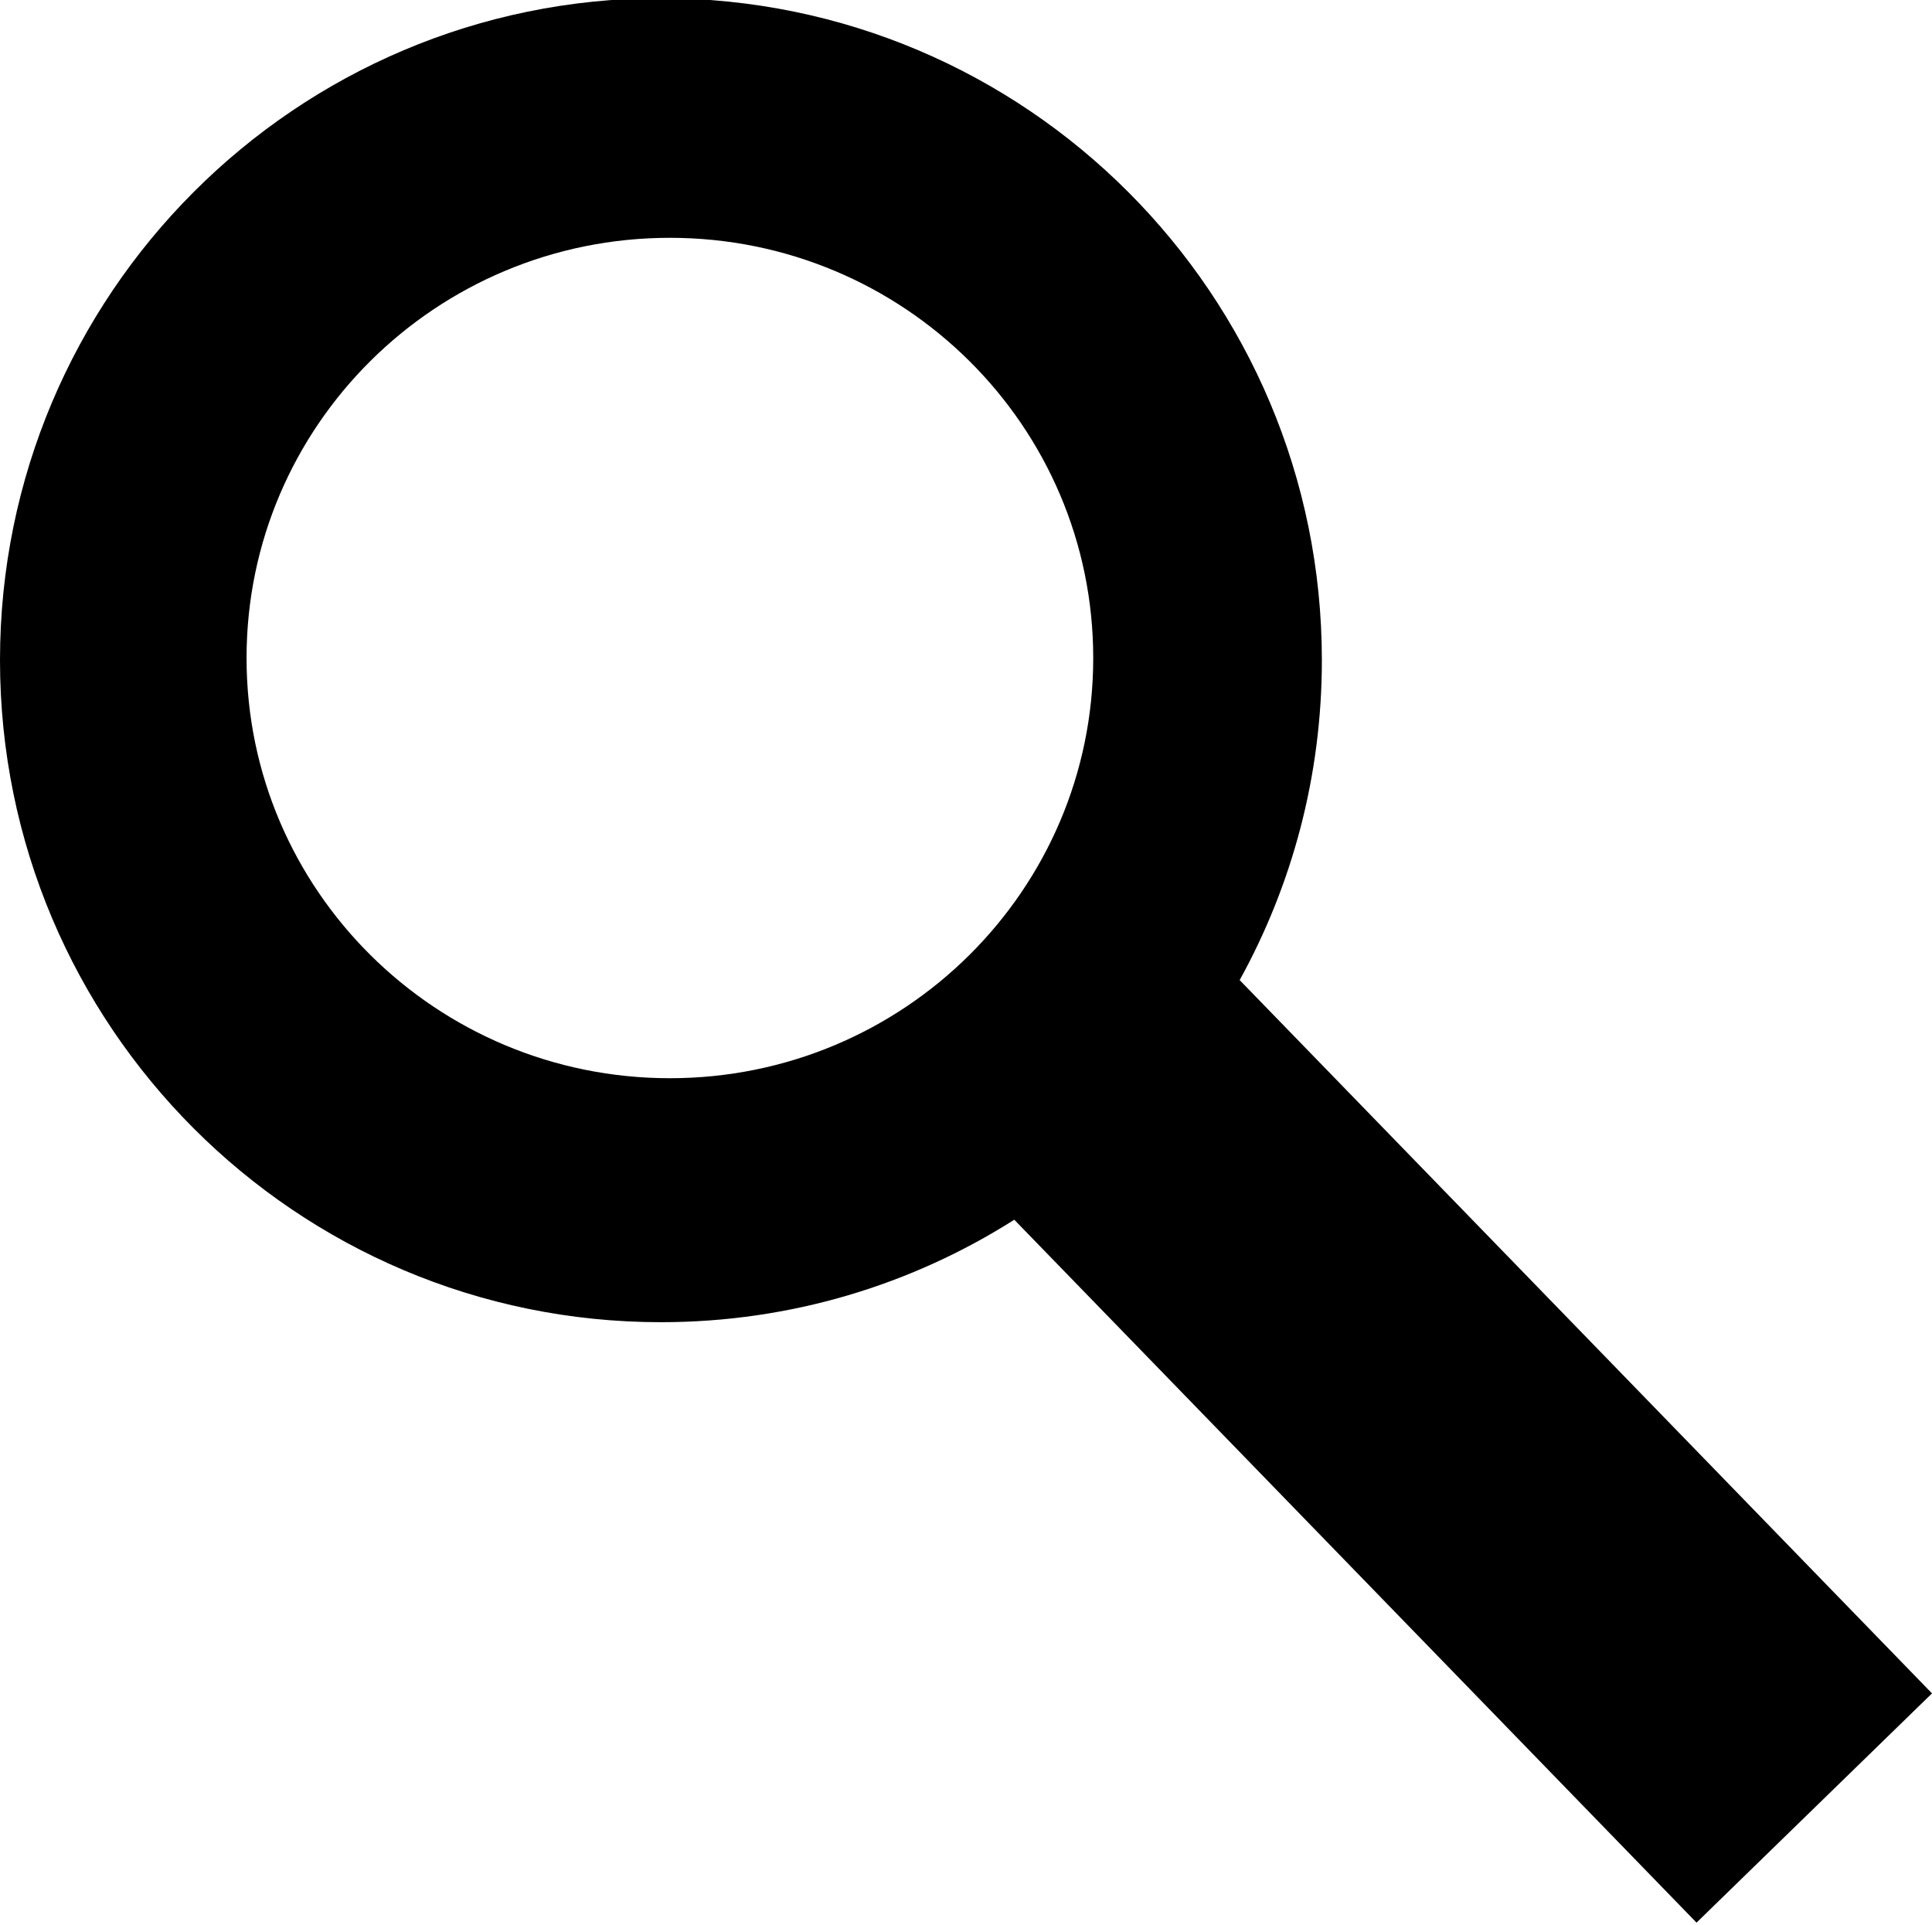
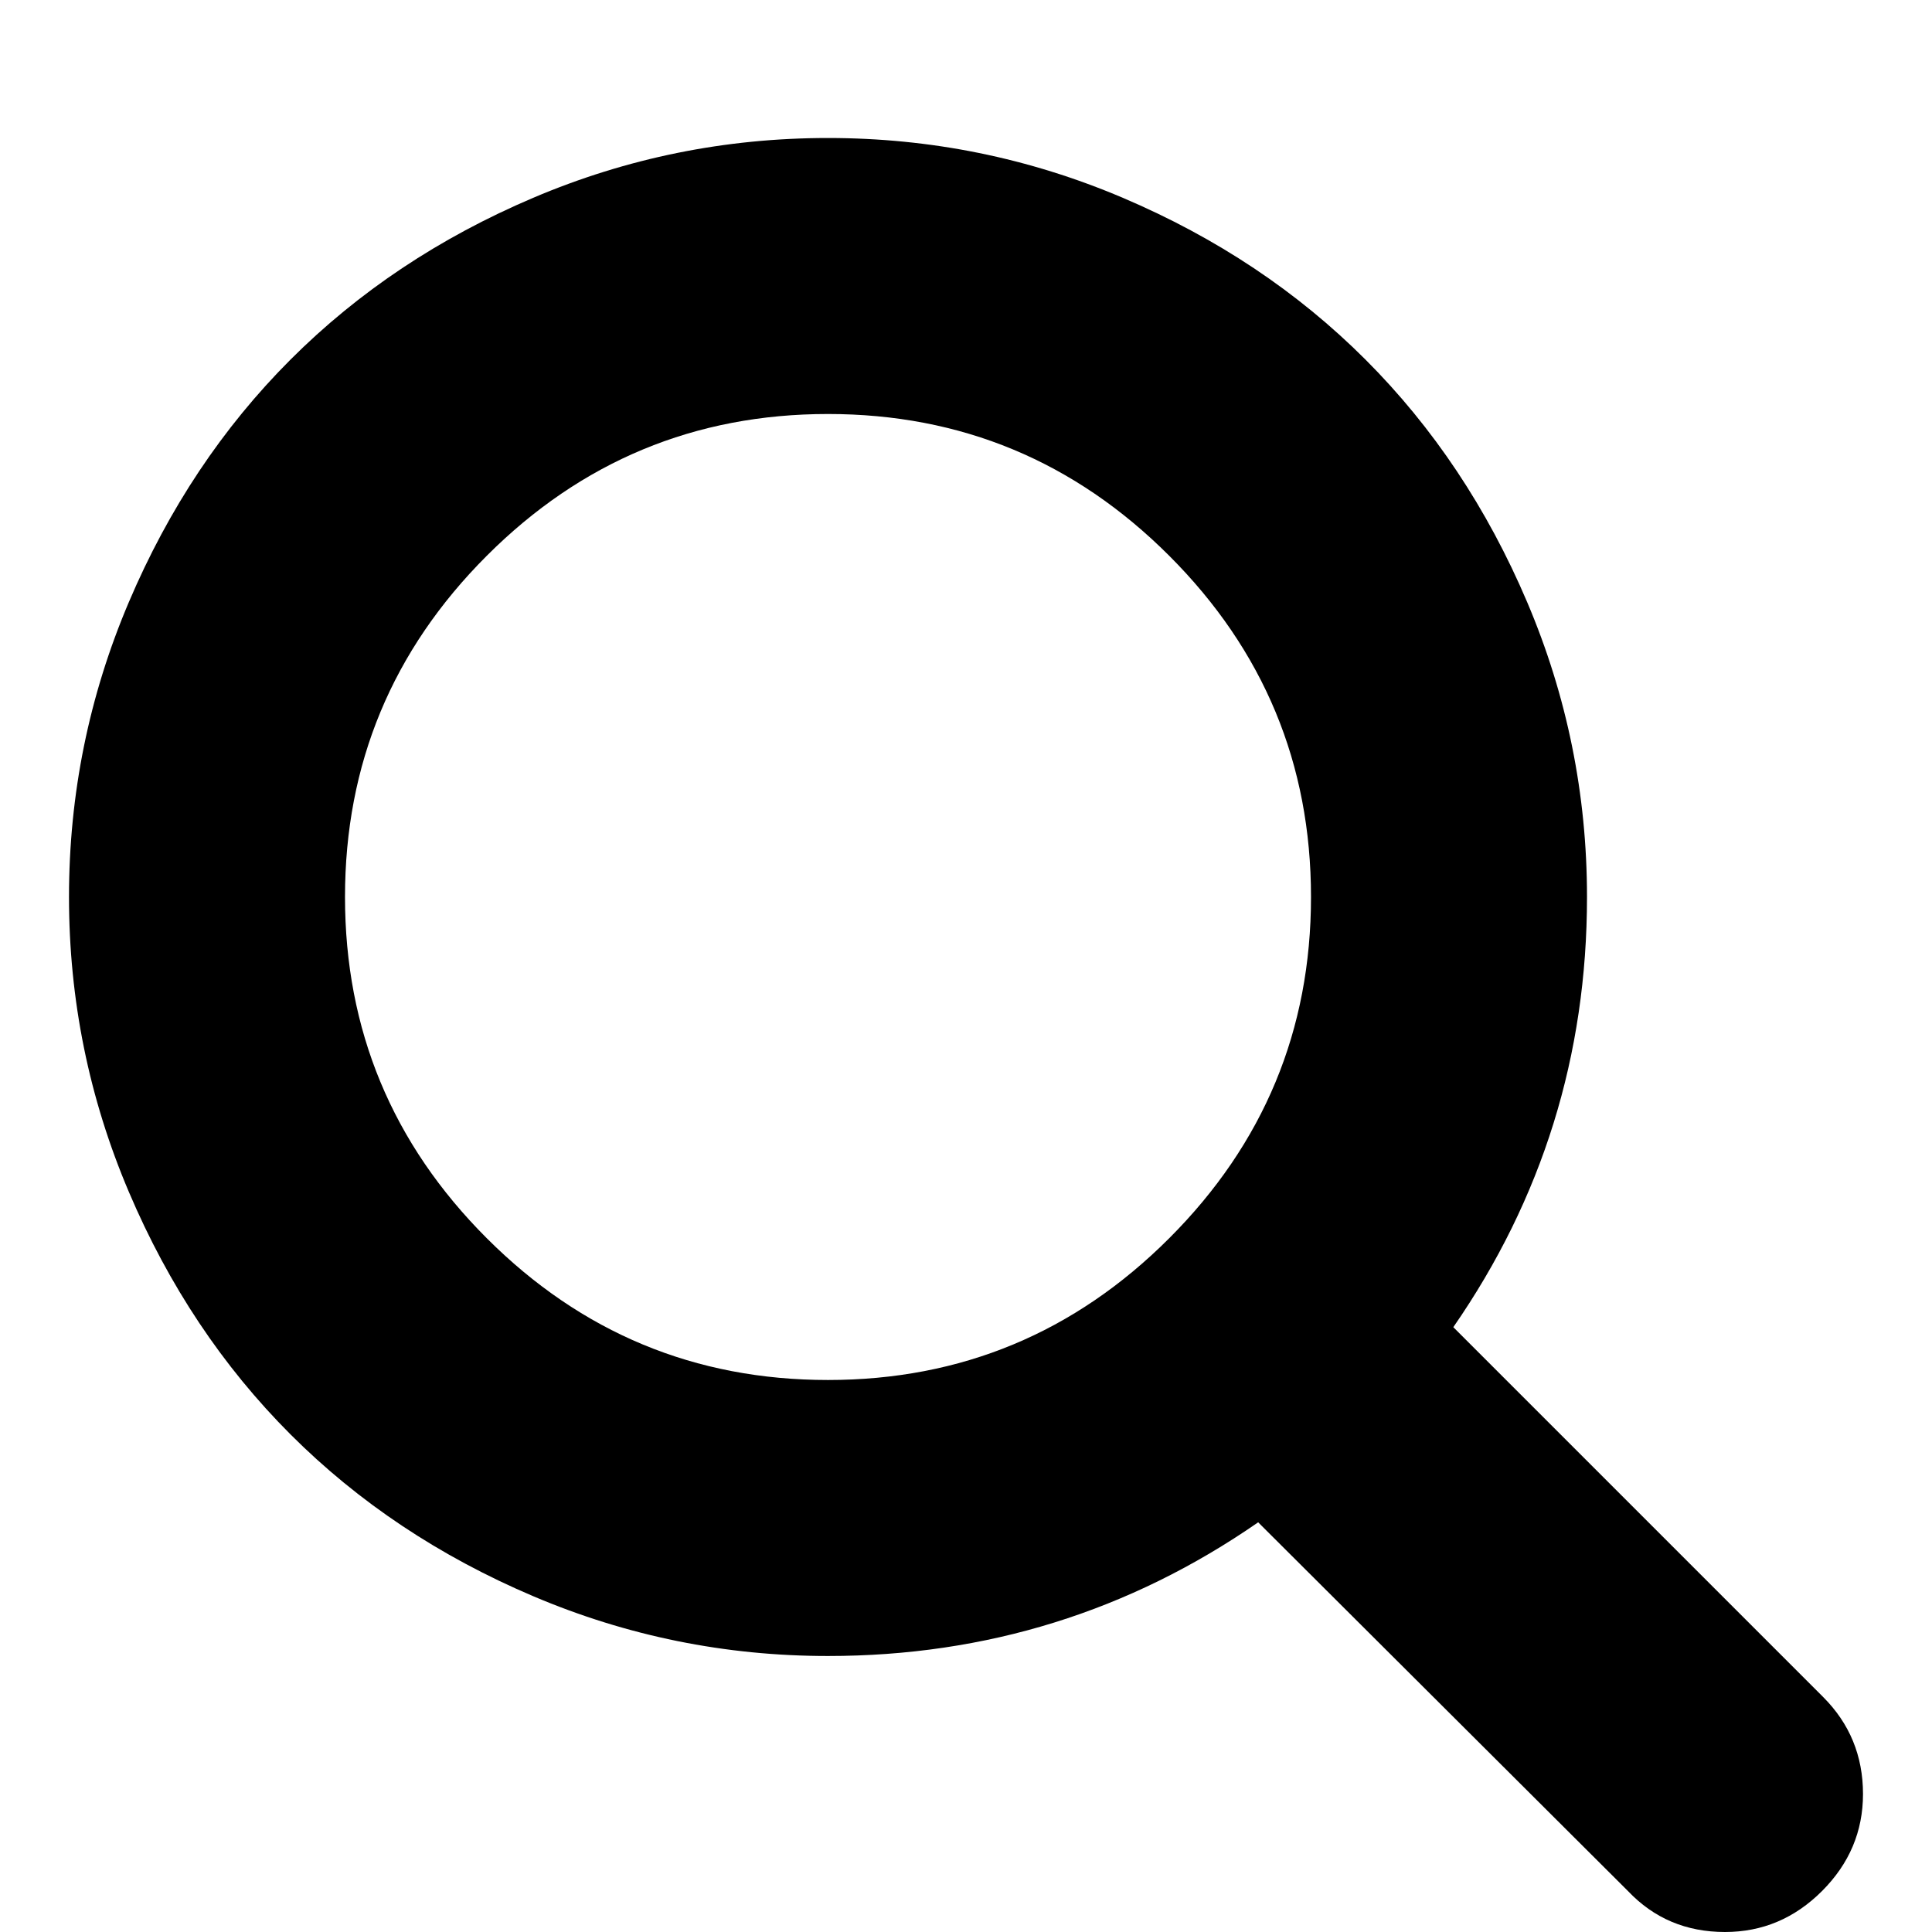
- <svg xmlns="http://www.w3.org/2000/svg" viewBox="0 0 514 512">
-   <path d="M329.809 260.756c13.93-25.232 21.867-54.248 21.867-85.126 0-97.253-78.7-176.109-175.838-176.109C78.732-.479 0 78.376 0 175.63c0 97.285 78.732 176.142 175.838 176.142 34.579 0 66.818-10 94.006-27.261l181.51 187.01L514 450.529 329.809 260.756zm-151.587 26.106c-62.208 0-112.627-50.053-112.627-111.796 0-61.744 50.419-111.796 112.627-111.796s112.626 50.053 112.626 111.796c0 61.743-50.418 111.796-112.626 111.796z" clip-rule="evenodd" />
+ <svg xmlns="http://www.w3.org/2000/svg" width="1792" height="1792" viewBox="0 0 1792 1792">
+   <path d="M1216 832q0-185-131.5-316.5t-316.5-131.5-316.5 131.5-131.5 316.5 131.5 316.5 316.5 131.5 316.5-131.5 131.5-316.5zm512 832q0 52-38 90t-90 38q-54 0-90-38l-343-342q-179 124-399 124-143 0-273.5-55.5t-225-150-150-225-55.5-273.5 55.5-273.5 150-225 225-150 273.5-55.5 273.5 55.5 225 150 150 225 55.5 273.5q0 220-124 399l343 343q37 37 37 90z" />
</svg>
